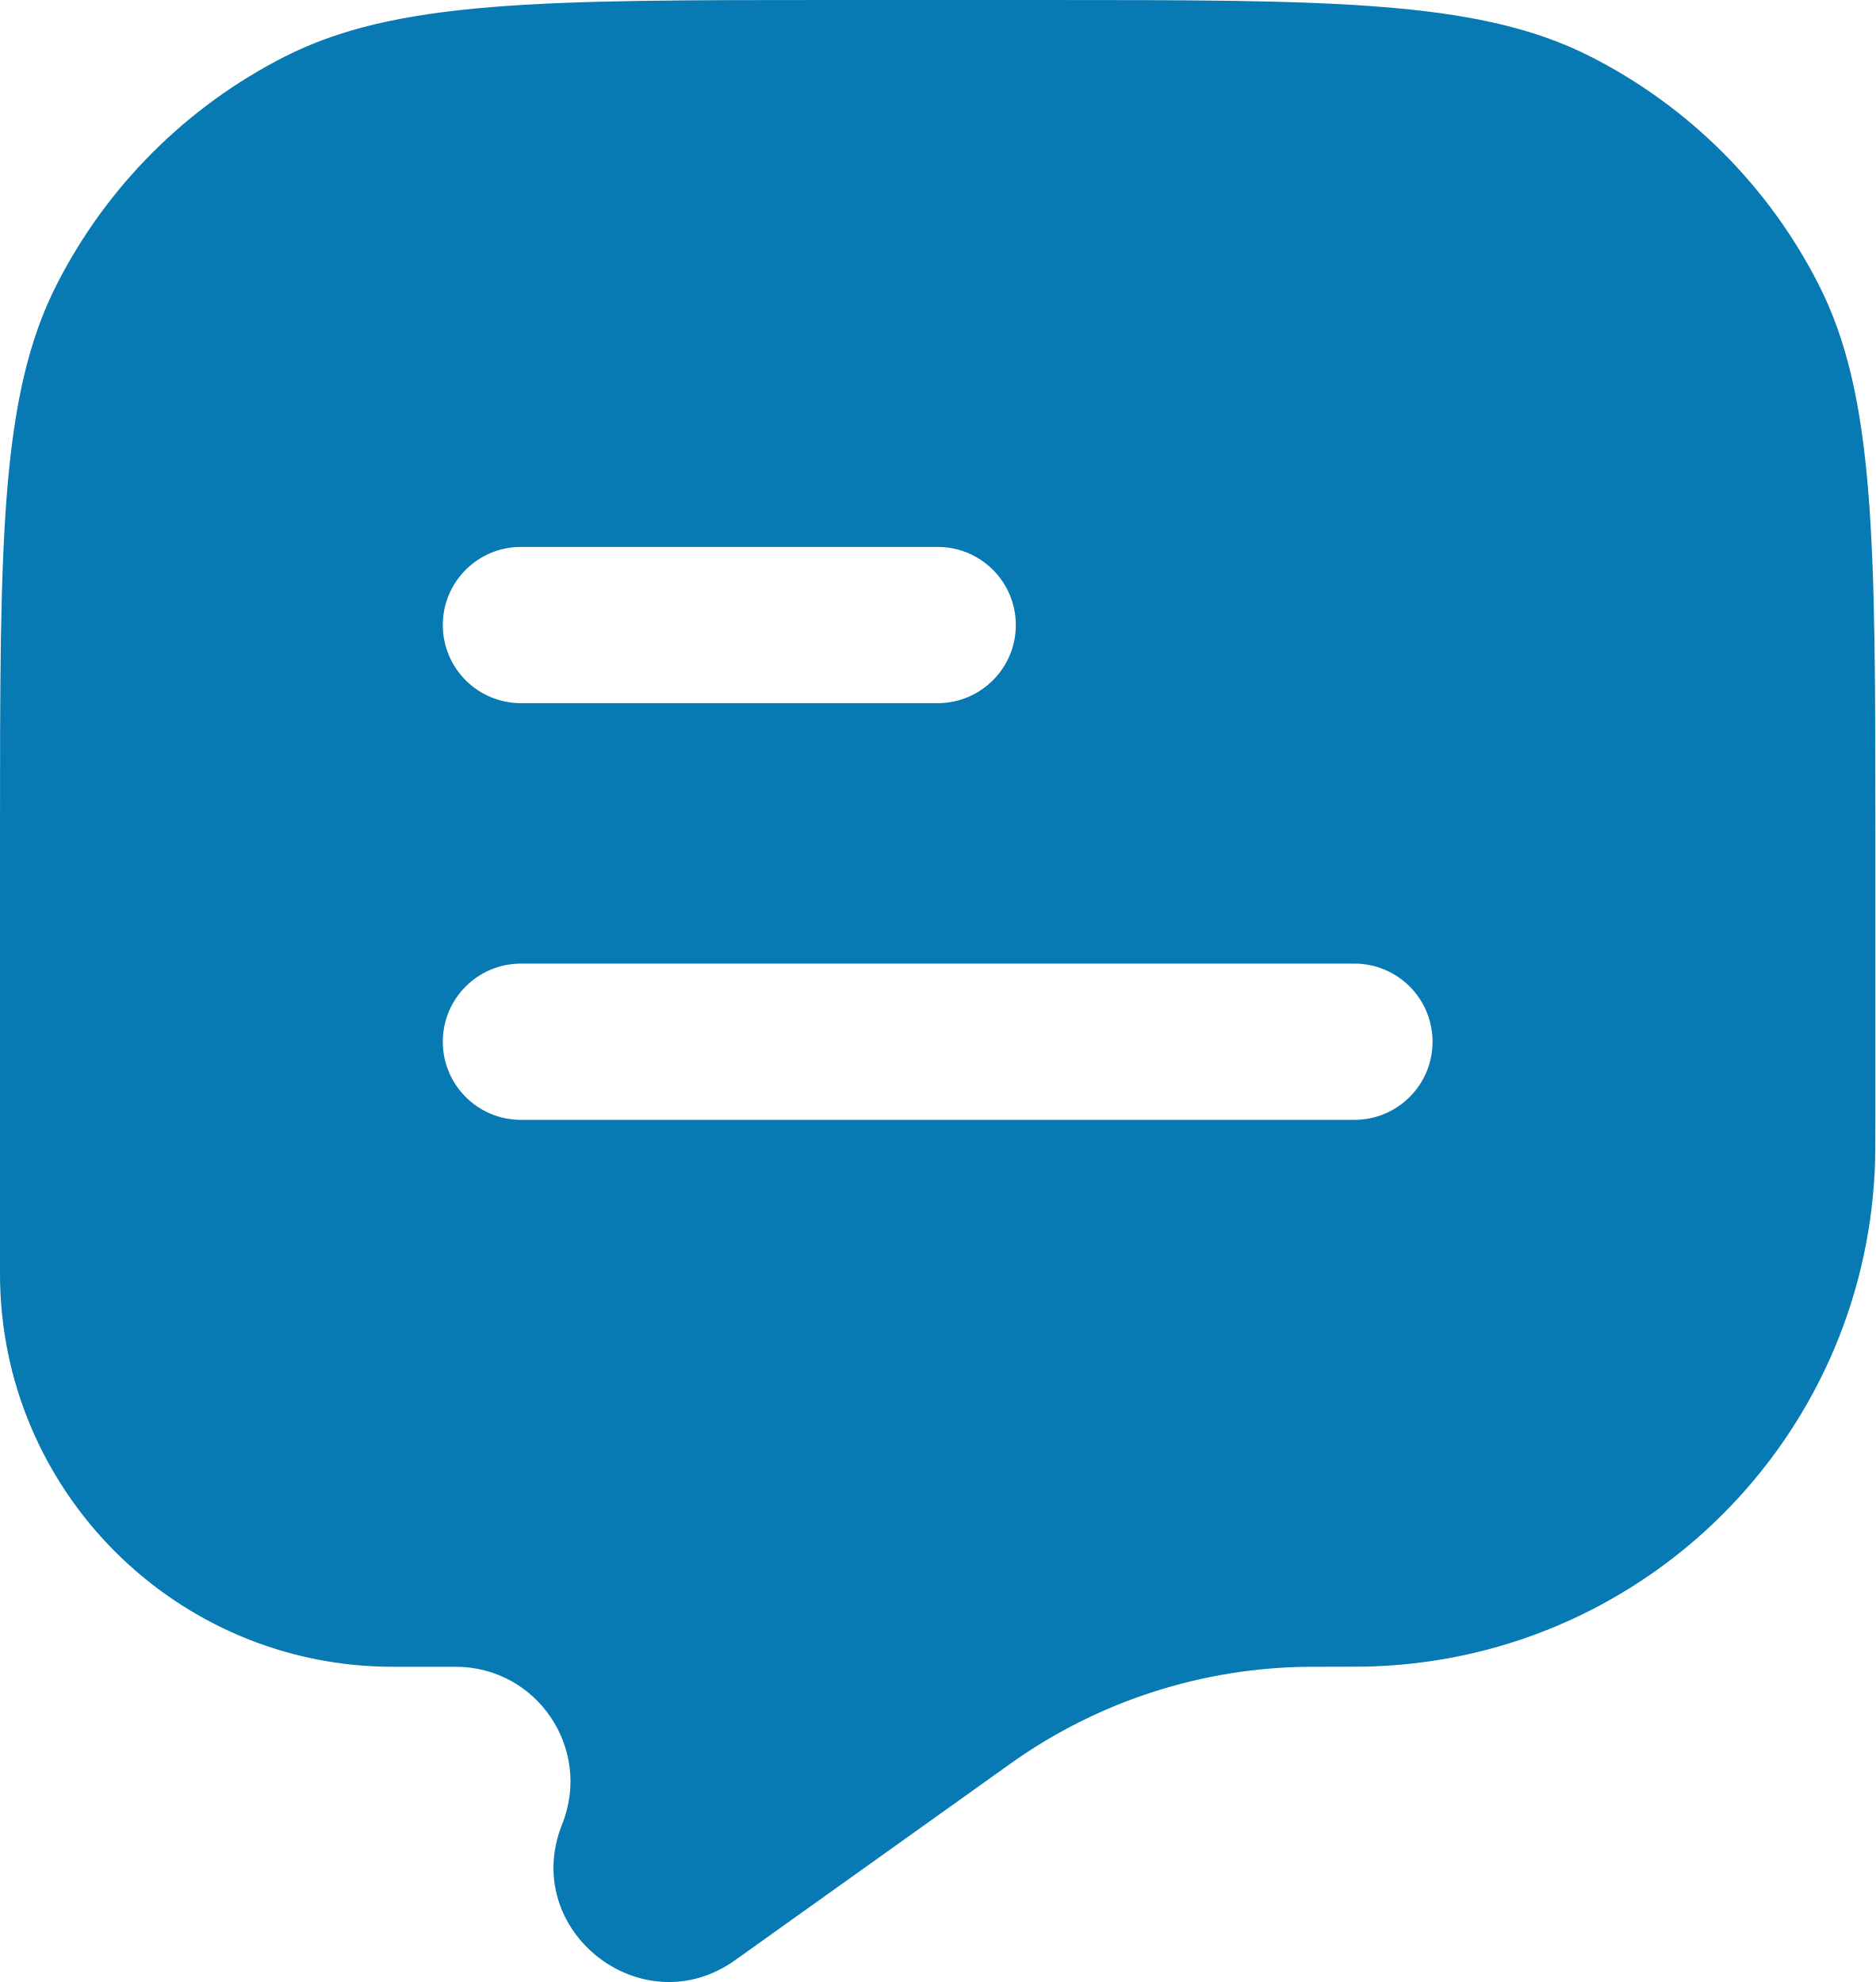
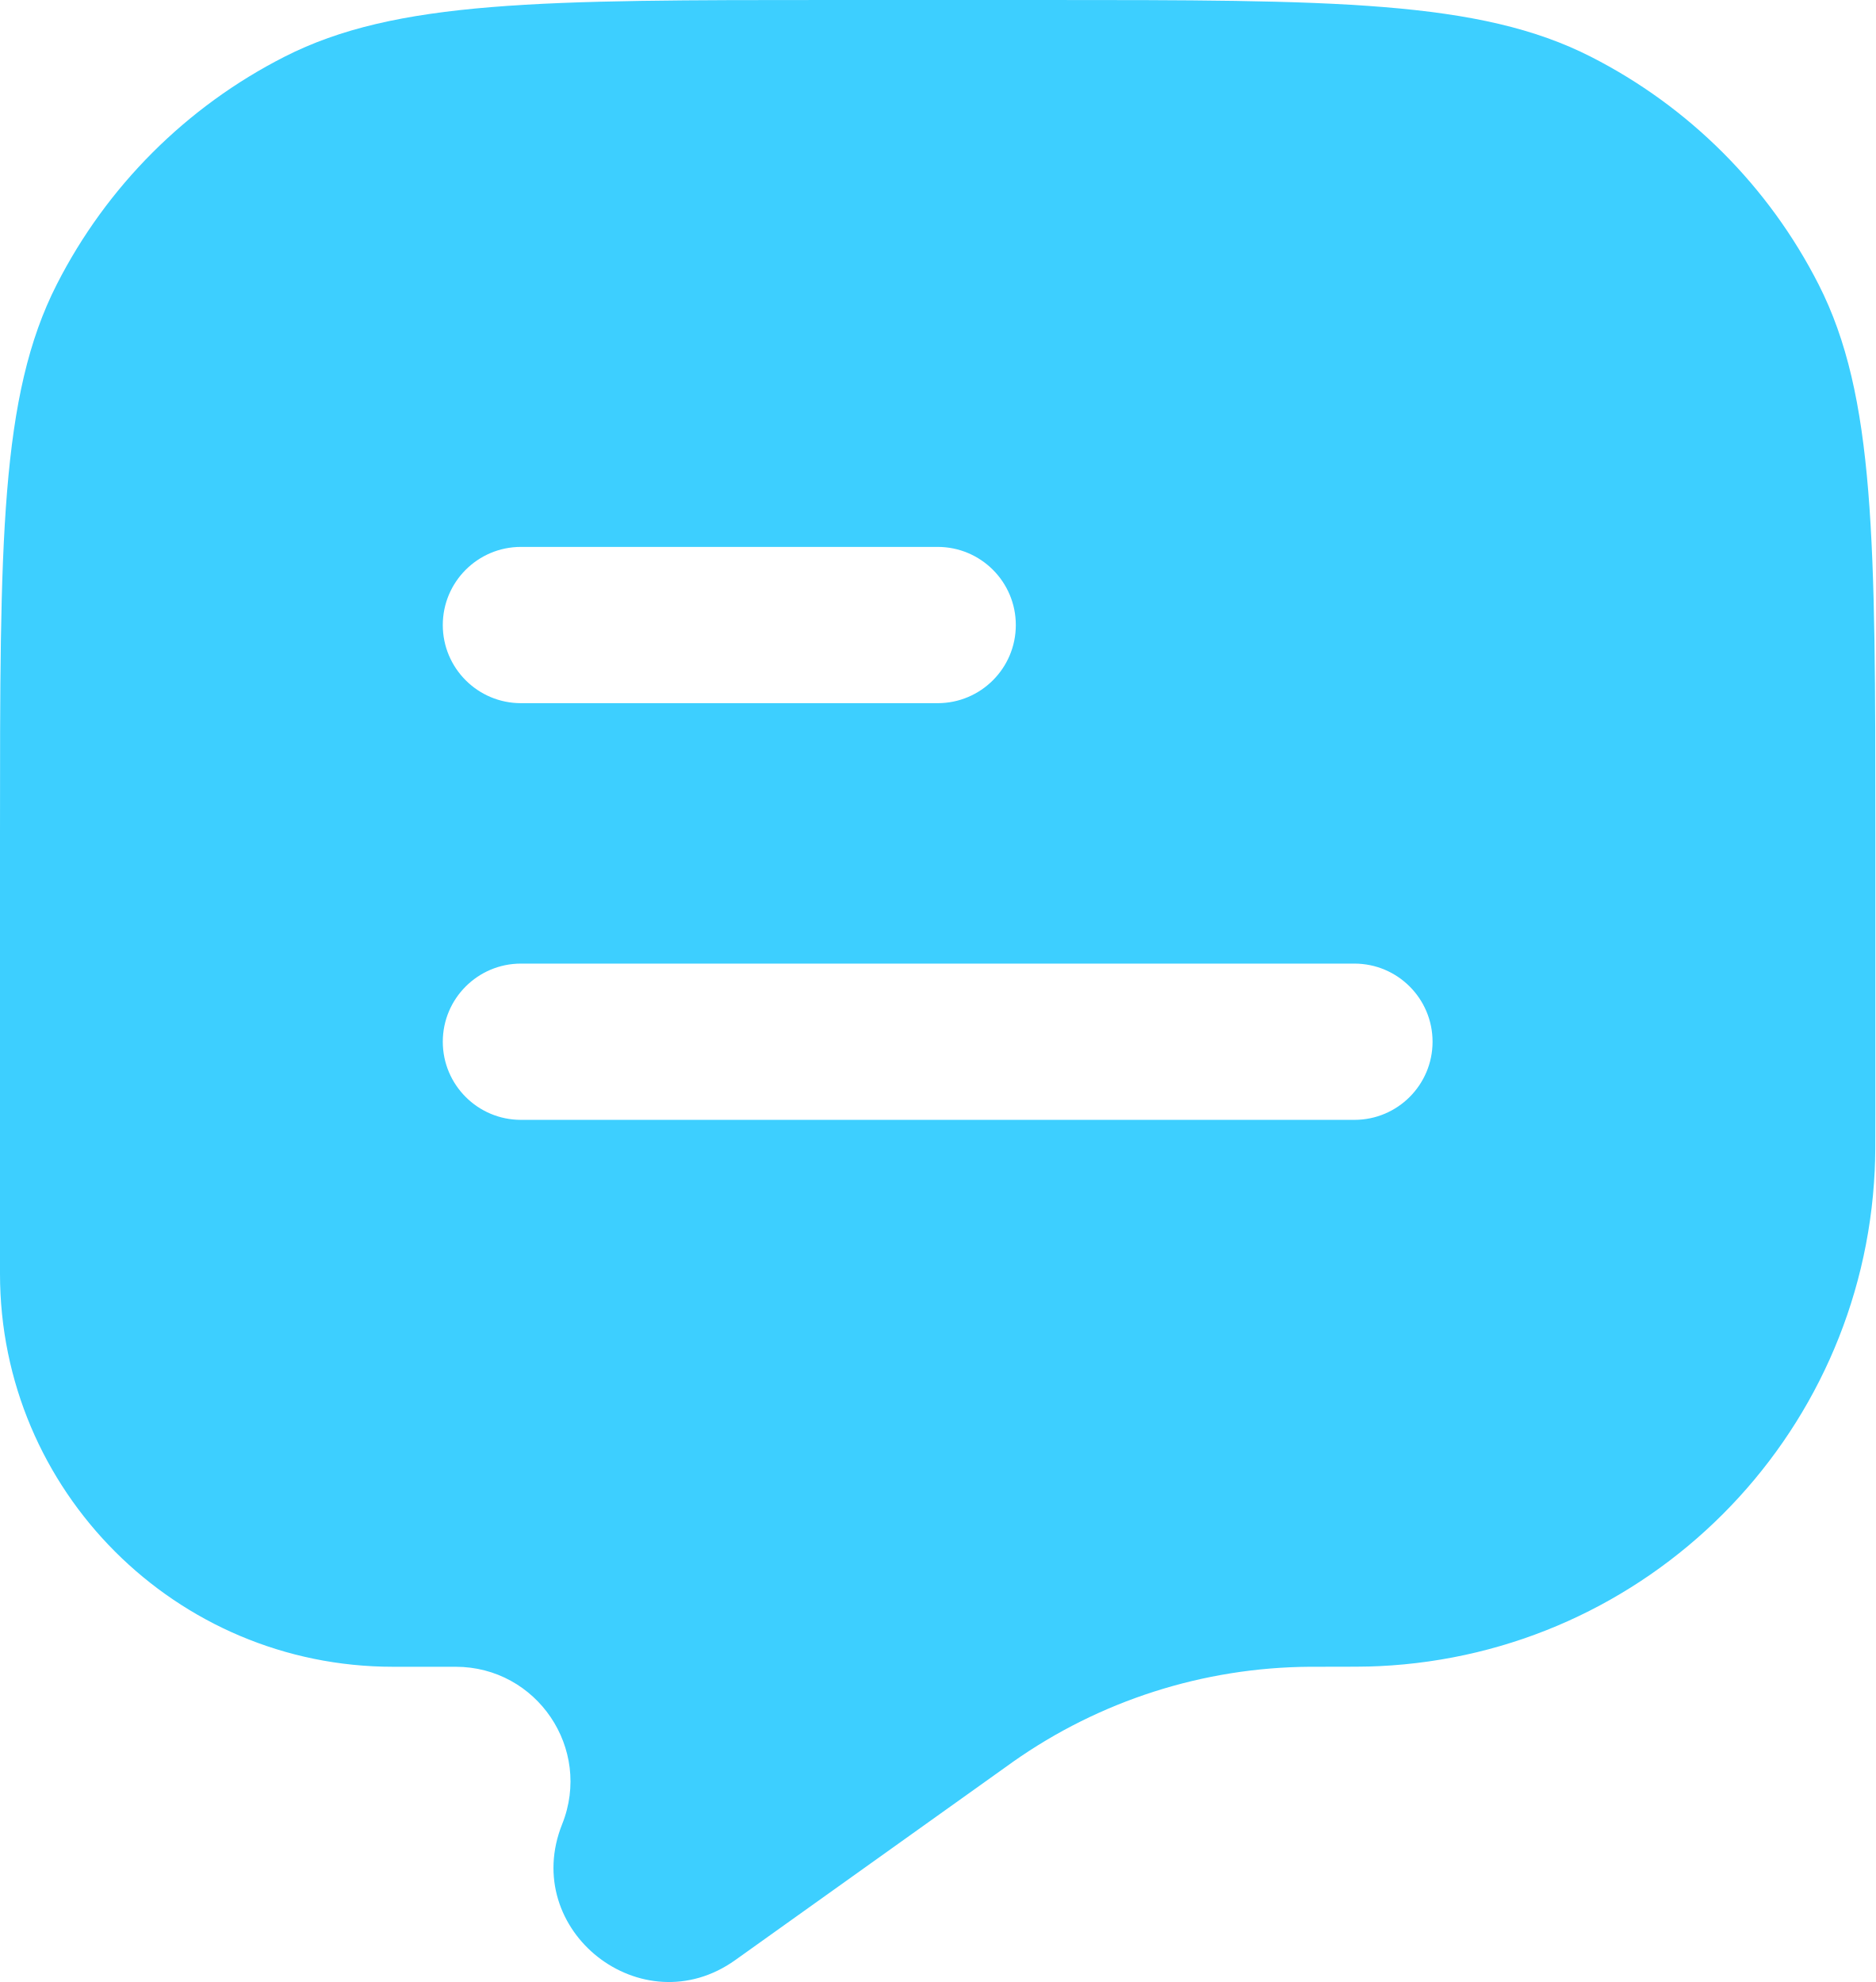
<svg xmlns="http://www.w3.org/2000/svg" preserveAspectRatio="none" width="100%" height="100%" overflow="visible" style="display: block;" viewBox="0 0 18 19.026" fill="none">
  <g id="Message 12">
-     <path id="Vector" fill-rule="evenodd" clip-rule="evenodd" d="M17.455 2.73C18 3.8 18 5.2 18 8V10.699C18 10.979 18 11.118 17.994 11.236C17.872 13.812 15.812 15.873 13.236 15.994C13.118 16 12.962 16 12.65 16L12.57 16C11.55 16.007 10.556 16.325 9.722 16.913L9.669 16.951L7.058 18.815C6.163 19.455 4.987 18.531 5.396 17.51C5.685 16.787 5.153 16 4.373 16H3.772C1.689 16 0 14.311 0 12.228V8C0 5.2 0 3.8 0.545 2.73C1.024 1.789 1.789 1.024 2.73 0.545C3.8 0 5.2 0 8 0H10C12.8 0 14.2 0 15.27 0.545C16.211 1.024 16.976 1.789 17.455 2.73ZM5 6.75L9 6.75C9.414 6.75 9.75 6.414 9.75 6C9.75 5.586 9.414 5.25 9 5.25L5 5.25C4.586 5.25 4.25 5.586 4.25 6C4.25 6.414 4.586 6.75 5 6.75ZM5 9.25C4.586 9.25 4.25 9.586 4.25 10C4.25 10.414 4.586 10.75 5 10.75H13C13.414 10.75 13.75 10.414 13.75 10C13.75 9.586 13.414 9.25 13 9.25H5Z" fill="#077AB3" />
+     <path id="Vector" fill-rule="evenodd" clip-rule="evenodd" d="M17.455 2.73C18 3.8 18 5.2 18 8V10.699C18 10.979 18 11.118 17.994 11.236C17.872 13.812 15.812 15.873 13.236 15.994C13.118 16 12.962 16 12.65 16L12.57 16C11.55 16.007 10.556 16.325 9.722 16.913L9.669 16.951L7.058 18.815C6.163 19.455 4.987 18.531 5.396 17.51C5.685 16.787 5.153 16 4.373 16H3.772C1.689 16 0 14.311 0 12.228V8C0 5.2 0 3.8 0.545 2.73C1.024 1.789 1.789 1.024 2.73 0.545C3.8 0 5.2 0 8 0H10C12.8 0 14.2 0 15.27 0.545C16.211 1.024 16.976 1.789 17.455 2.73ZM5 6.75L9 6.75C9.414 6.75 9.75 6.414 9.75 6C9.75 5.586 9.414 5.25 9 5.25L5 5.25C4.586 5.25 4.25 5.586 4.25 6C4.25 6.414 4.586 6.75 5 6.75ZM5 9.25C4.586 9.25 4.25 9.586 4.25 10C4.25 10.414 4.586 10.75 5 10.75H13C13.414 10.75 13.75 10.414 13.75 10C13.75 9.586 13.414 9.25 13 9.25H5Z" fill="#3DCFFF" />
  </g>
</svg>
